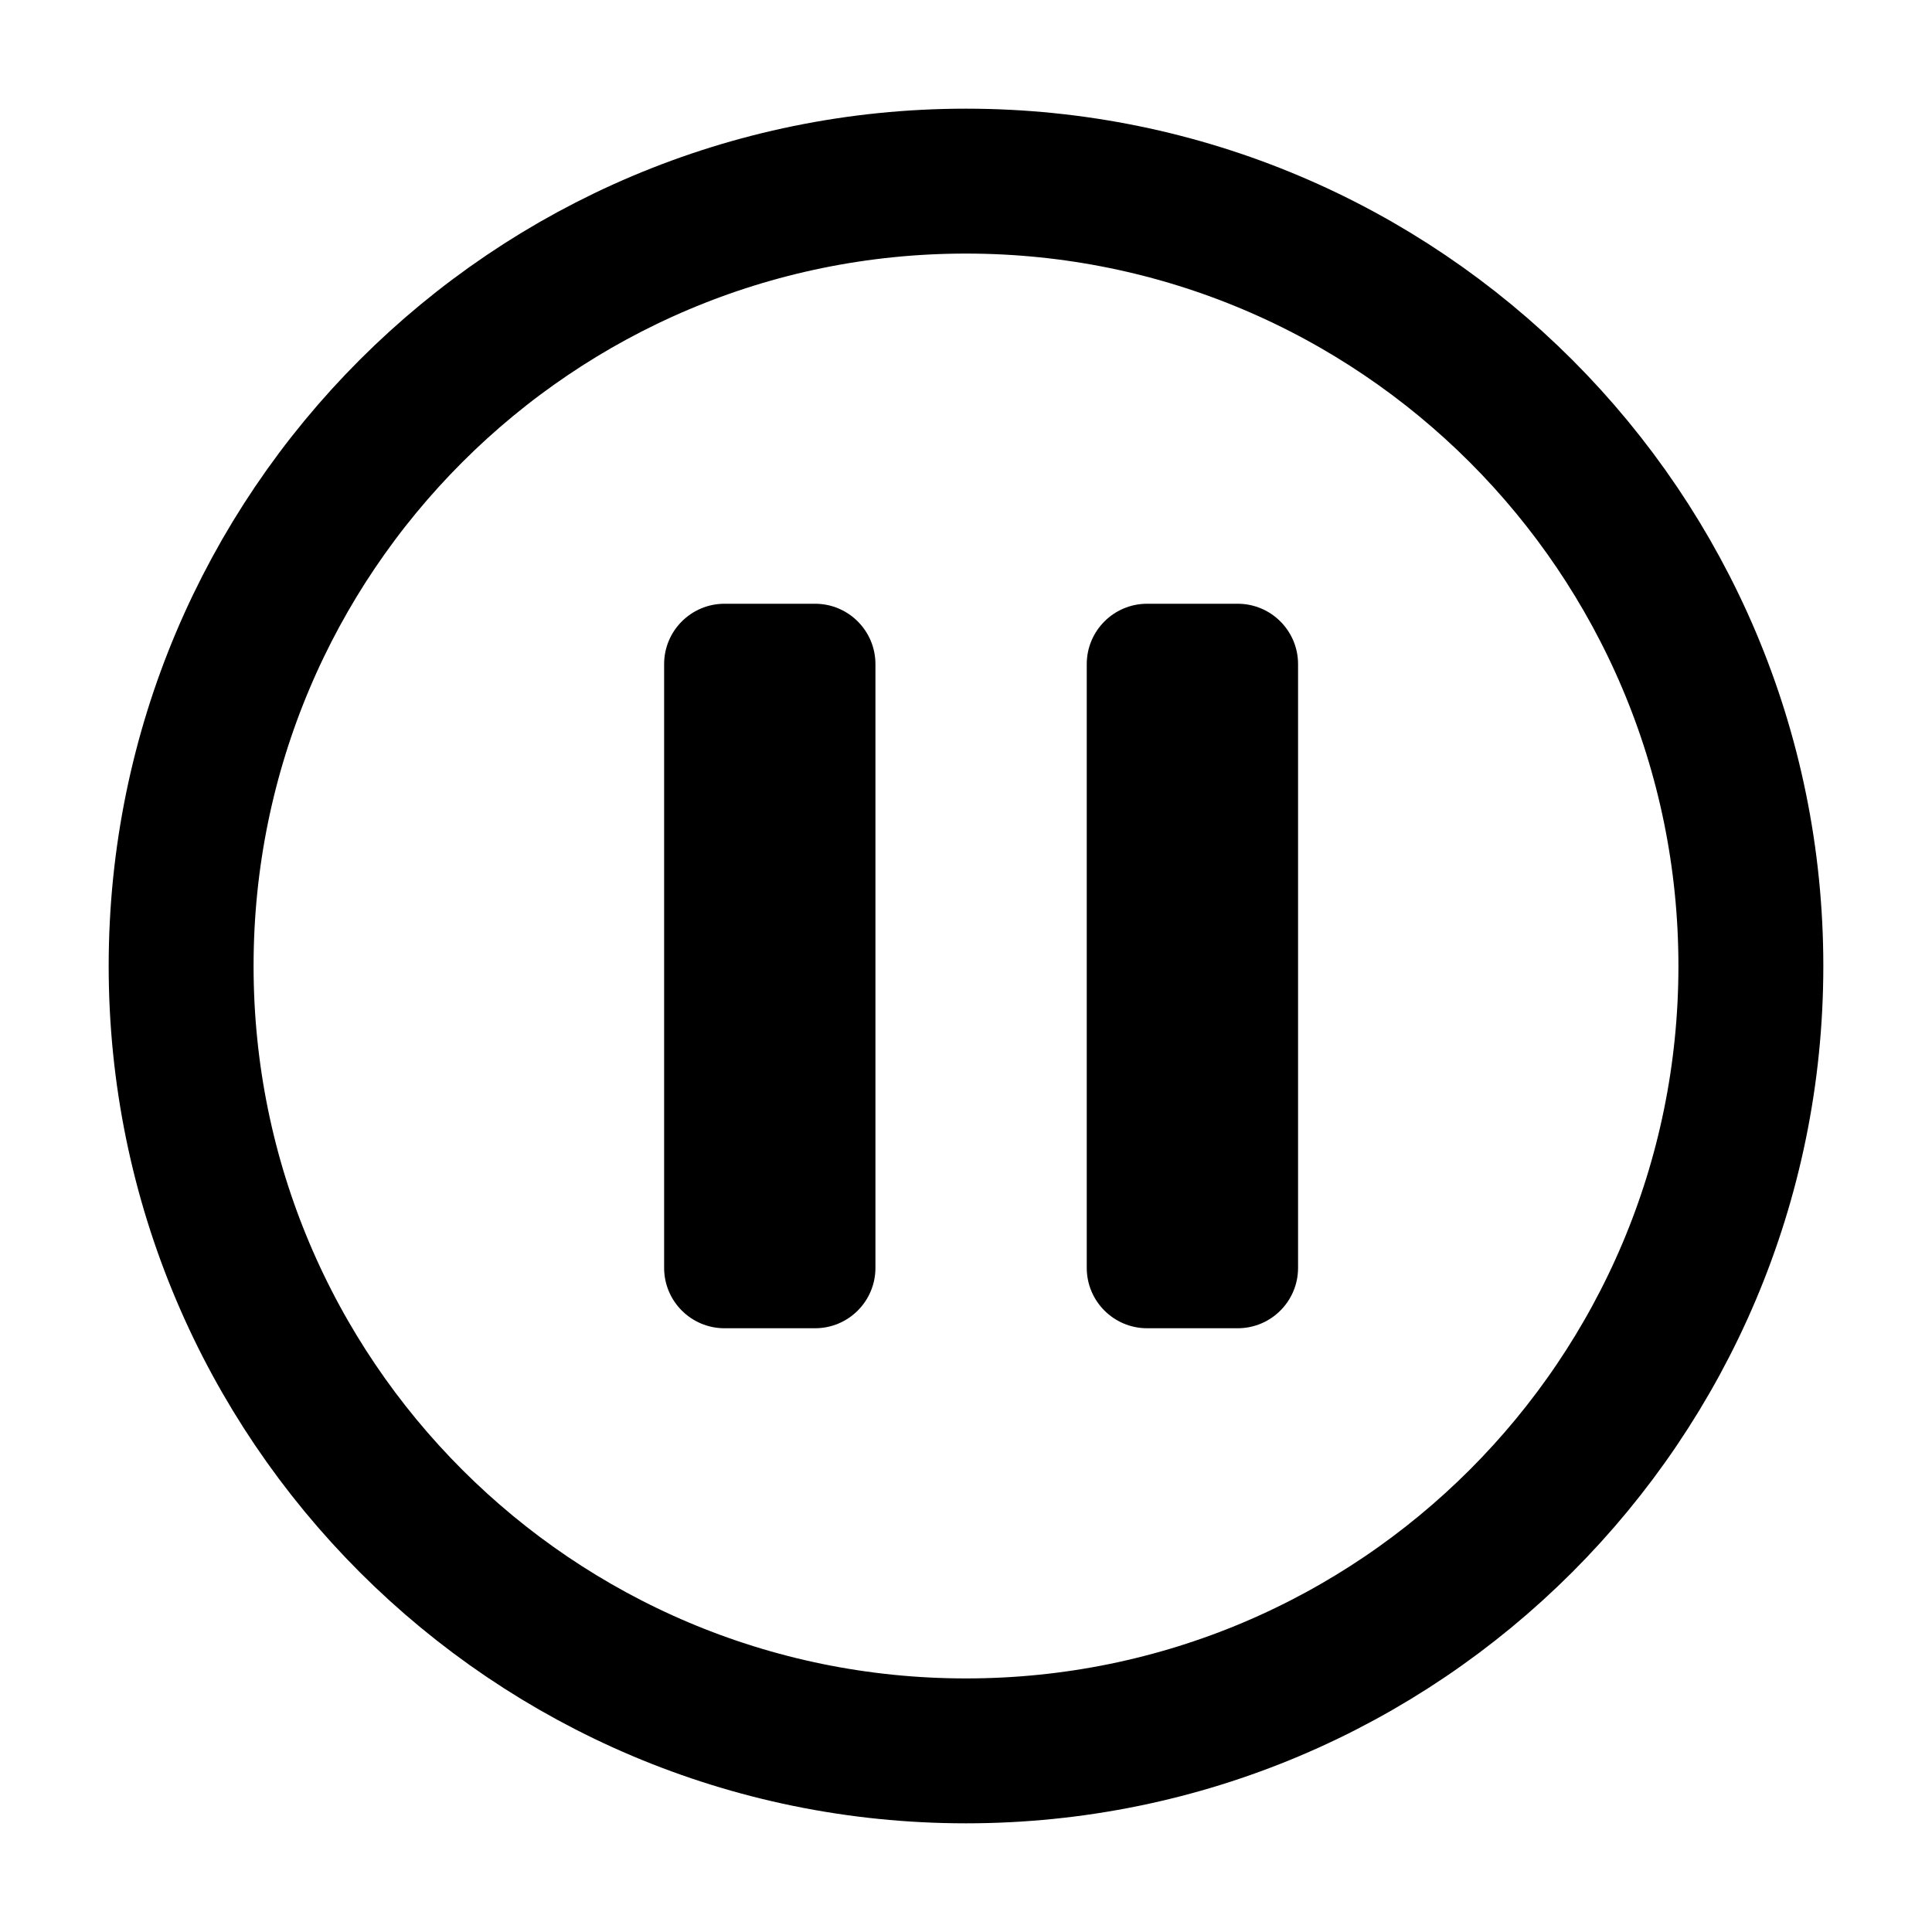
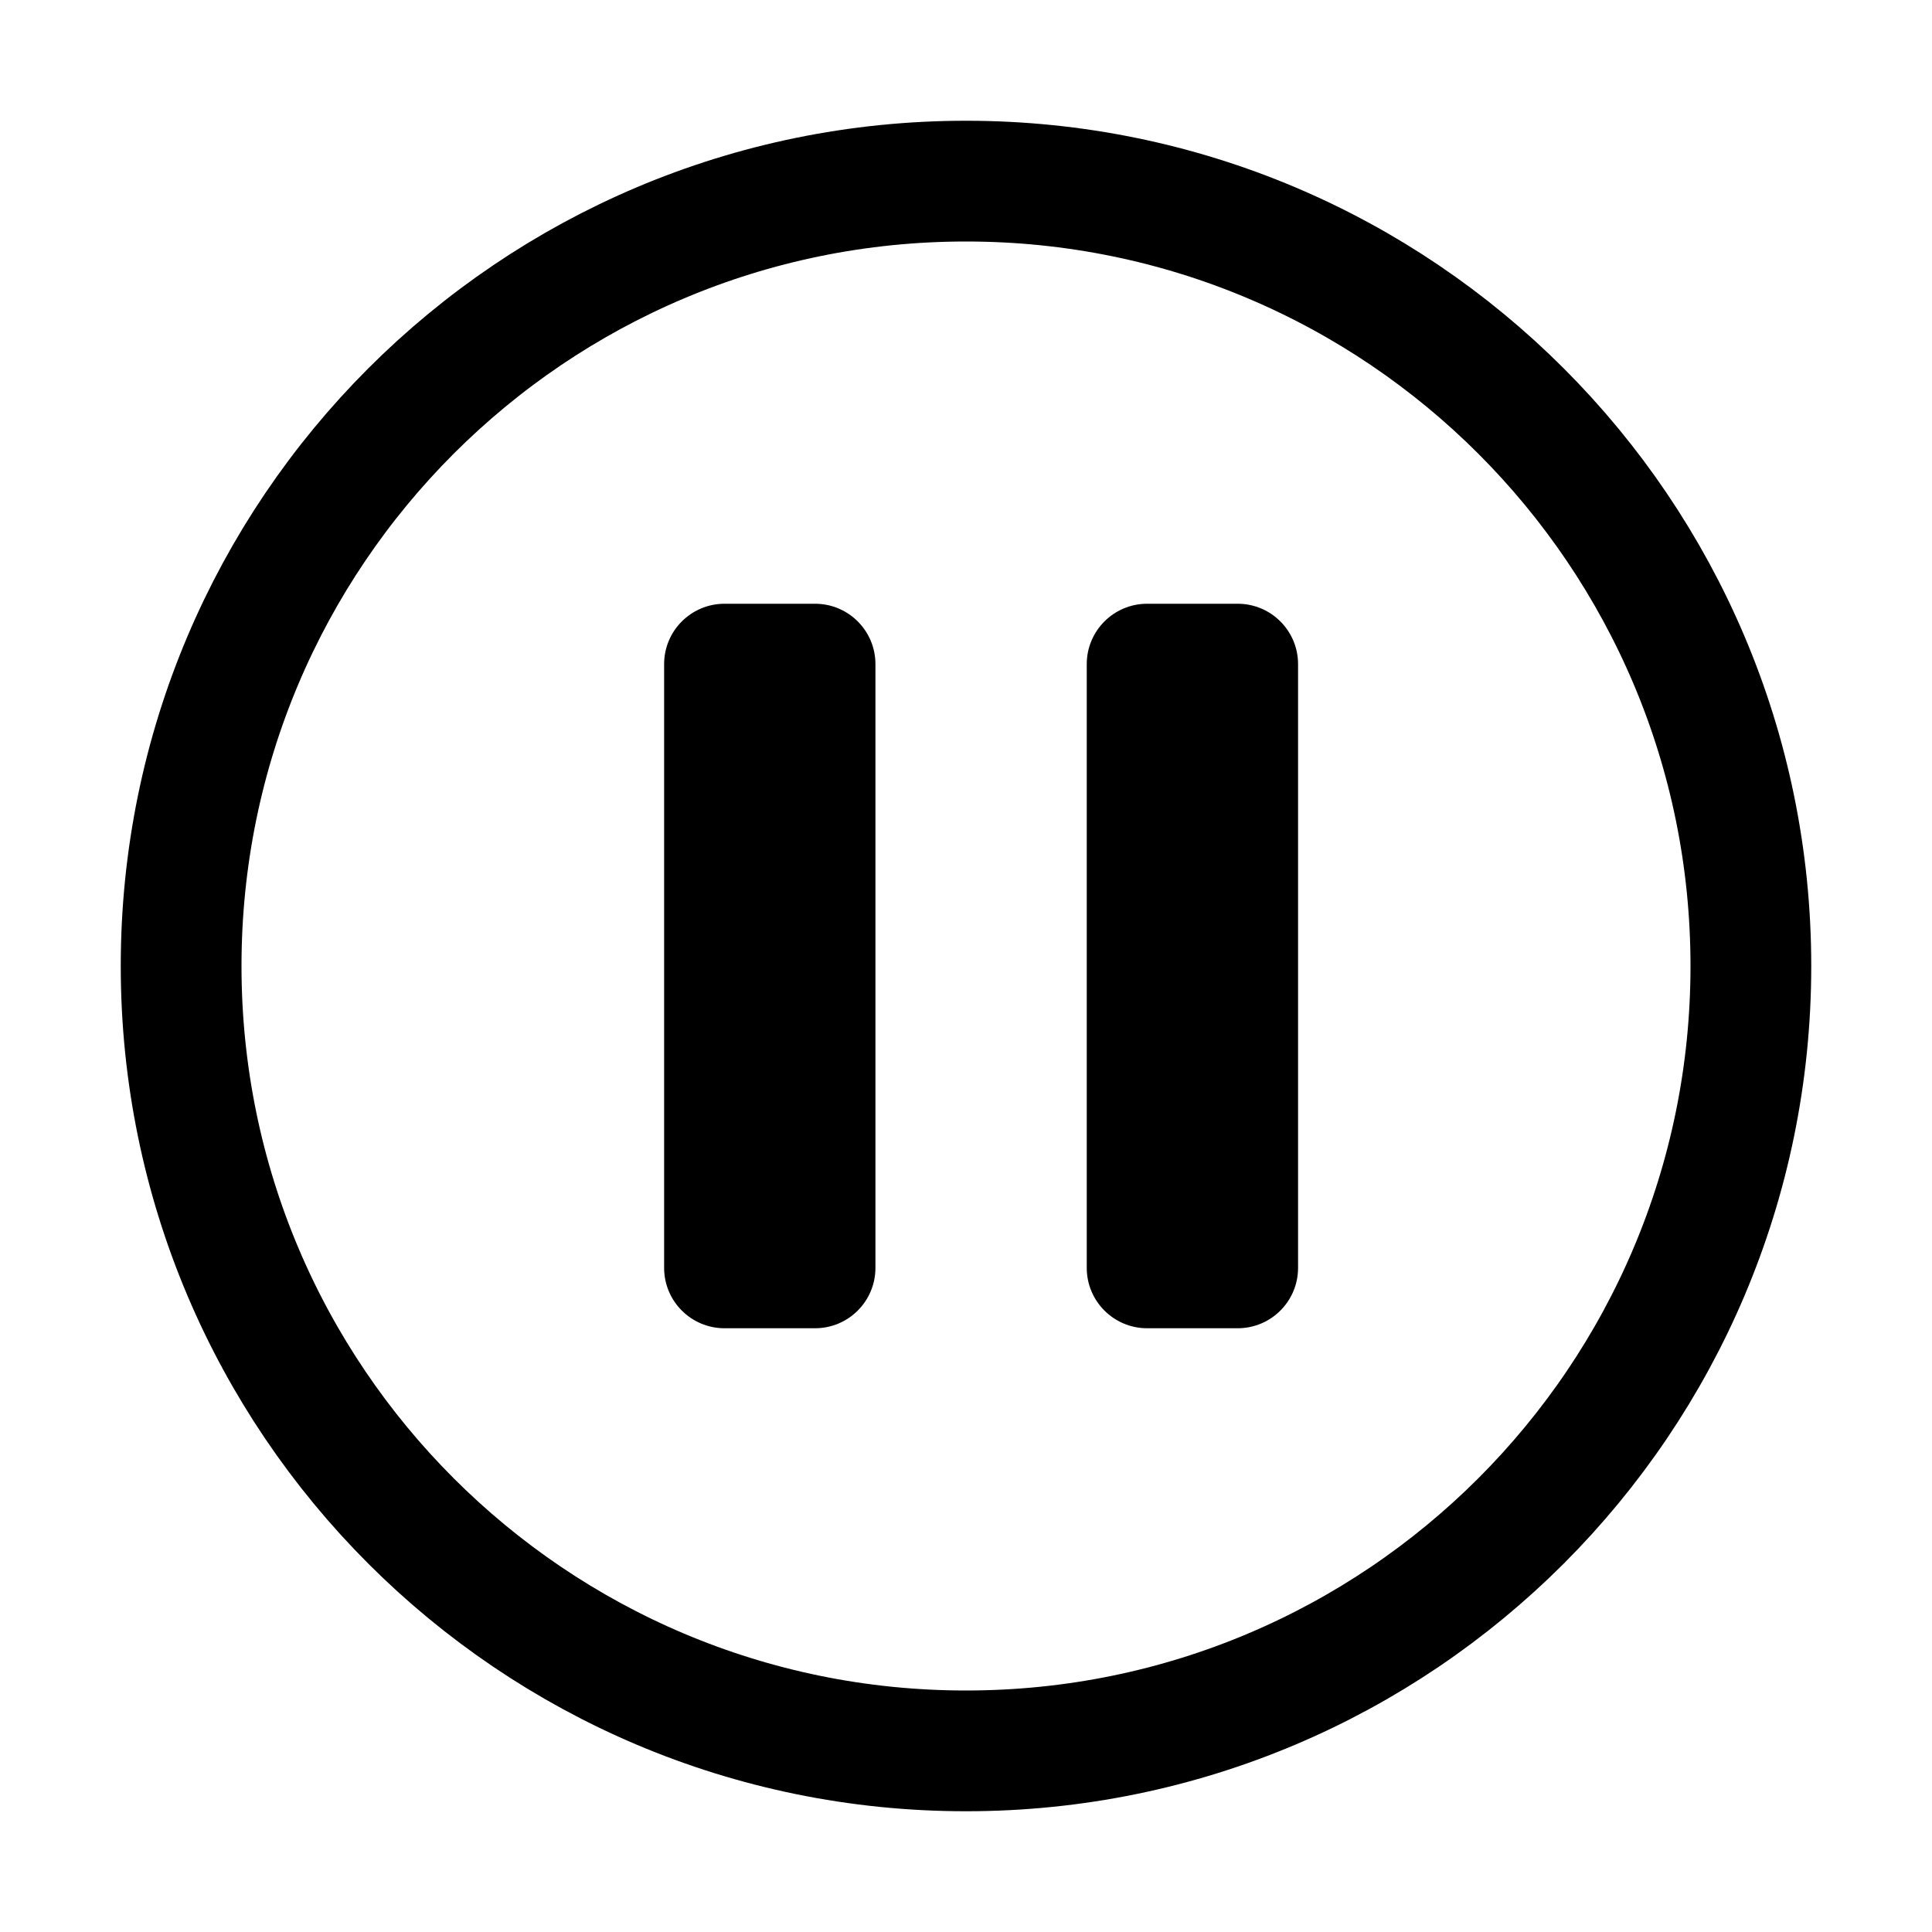
<svg xmlns="http://www.w3.org/2000/svg" width="32" height="32" viewBox="0 0 32 32">
-   <g fill="none" stroke="currentColor" stroke-width="2.4" stroke-linecap="round" stroke-linejoin="round">
+   <g fill="none" stroke="currentColor" stroke-width="2" stroke-linecap="round" stroke-linejoin="round">
    <circle cx="16" cy="16" r="13" />
    <rect x="11" y="10" width="3.5" height="12" rx="1" fill="currentColor" stroke="none" />
    <rect x="18" y="10" width="3.5" height="12" rx="1" fill="currentColor" stroke="none" />
  </g>
</svg>
